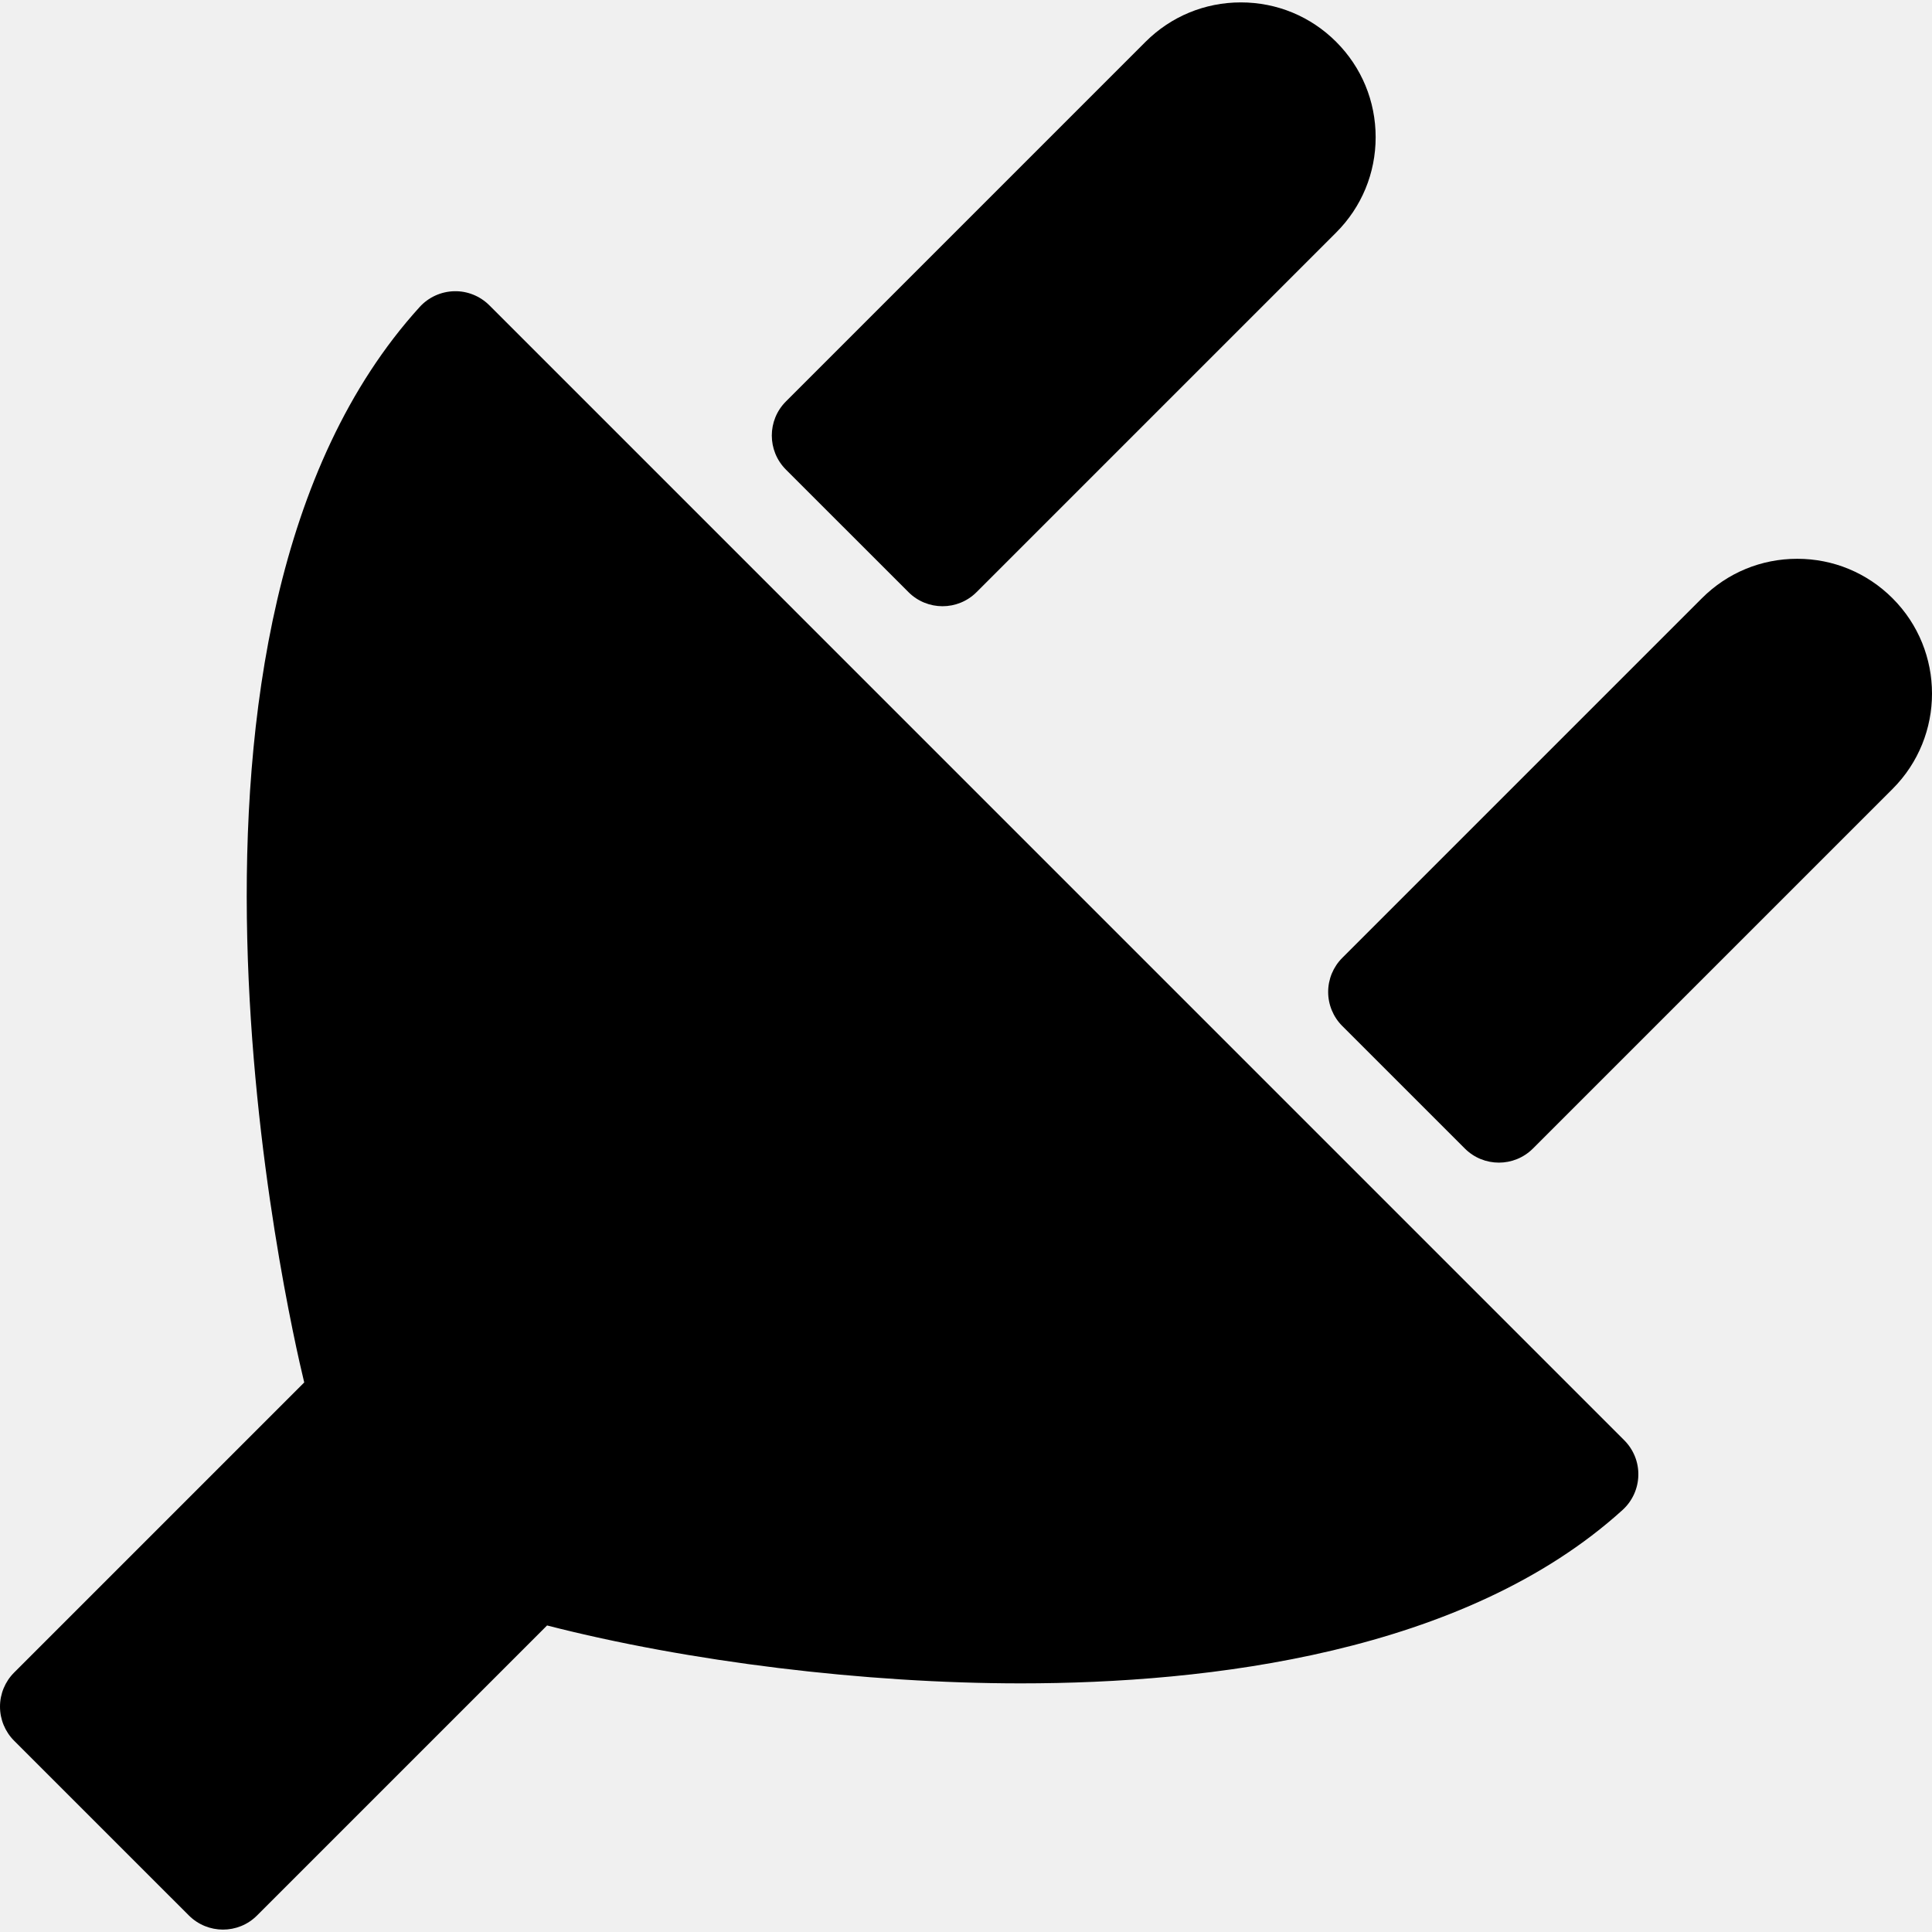
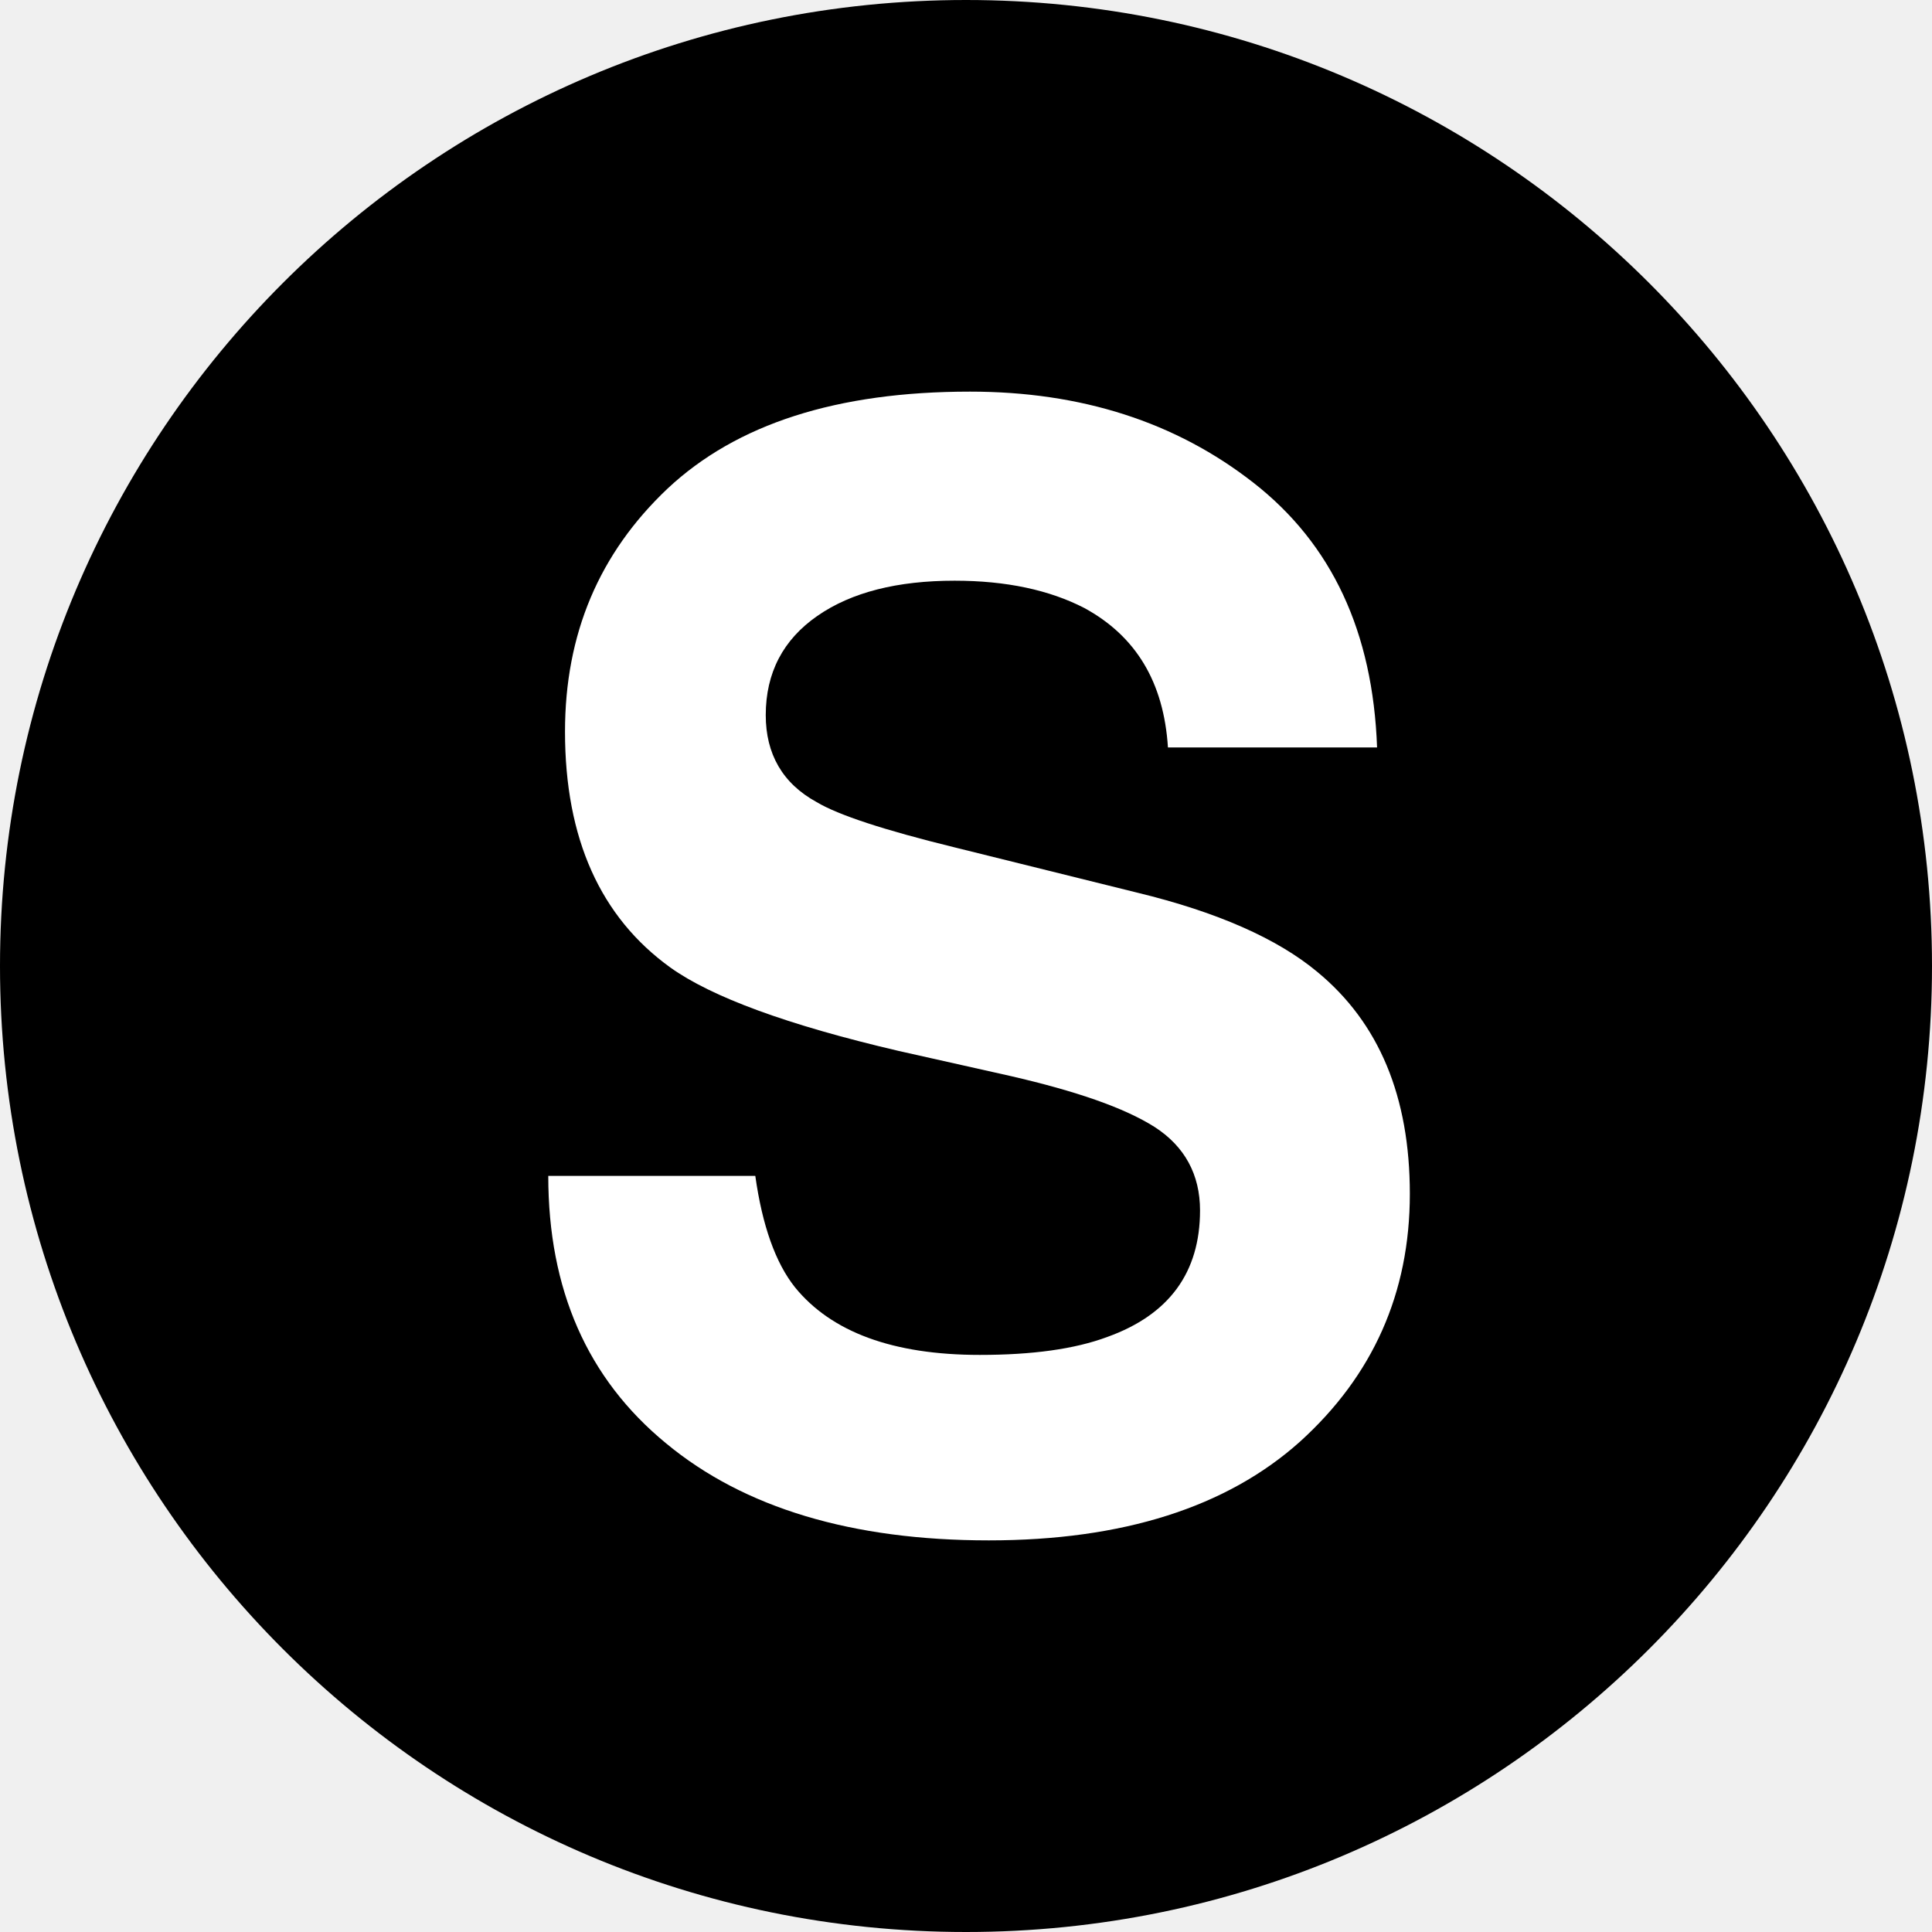
- <svg xmlns="http://www.w3.org/2000/svg" version="1.1" id="Capa_1" x="0px" y="0px" width="99.012px" height="99.012px" viewBox="0 0 99.012 99.012" style="enable-background:new 0 0 99.012 99.012;" xml:space="preserve">
-   <g>
-     <g>
-       <path d="M25.08,15.648c-0.478-0.478-1.135-0.742-1.805-0.723c-0.675,0.017-1.314,0.309-1.768,0.808    c-14.829,16.325-6.762,51.623-5.916,55.115L0.723,85.717C0.26,86.18,0,86.808,0,87.463c0,0.654,0.26,1.283,0.723,1.746    l8.958,8.957c0.482,0.48,1.114,0.723,1.746,0.723c0.631,0,1.264-0.24,1.745-0.723l14.865-14.864    c7.237,1.859,16.289,2.968,24.28,2.968c9.599,0,22.739-1.543,30.836-8.886c0.5-0.454,0.793-1.093,0.809-1.769    c0.018-0.676-0.245-1.328-0.723-1.805L25.08,15.648z" />
-       <path d="M46.557,30.345c0.482,0.482,1.114,0.723,1.746,0.723c0.632,0,1.264-0.241,1.746-0.724l18.428-18.428    c1.305-1.305,2.023-3.04,2.023-4.885c0-1.846-0.719-3.582-2.023-4.886c-1.305-1.305-3.039-2.022-4.885-2.022    c-1.845,0-3.581,0.718-4.887,2.022L40.277,20.574c-0.964,0.964-0.964,2.527,0,3.492L46.557,30.345z" />
-       <path d="M96.99,30.661c-1.305-1.305-3.039-2.024-4.885-2.024c-1.847,0-3.582,0.718-4.886,2.023L68.79,49.089    c-0.464,0.463-0.724,1.091-0.724,1.746s0.26,1.282,0.724,1.746l6.28,6.278c0.481,0.482,1.113,0.724,1.746,0.724    c0.631,0,1.264-0.241,1.746-0.724l18.43-18.429C99.686,37.735,99.686,33.353,96.99,30.661z" />
+ <svg xmlns="http://www.w3.org/2000/svg" width="74px" height="74px" viewBox="0 0 74 74" version="1.1">
+   <g id="Page-1" stroke="none" stroke-width="1" fill="none" fill-rule="evenodd">
+     <circle id="Oval" fill="#000000" fill-rule="nonzero" cx="37" cy="37" r="37" />
+     <g id="icon" transform="translate(21, 15)" fill="#FFFFFF" fill-rule="nonzero">
+       <path d="M7.93,30.04 C8.197,31.94 8.704,33.372 9.451,34.308 C10.84,36.015 13.189,36.896 16.527,36.896 C18.529,36.896 20.158,36.676 21.413,36.208 C23.789,35.354 24.964,33.73 24.964,31.362 C24.964,29.985 24.376,28.911 23.228,28.168 C22.053,27.424 20.211,26.791 17.701,26.213 L13.403,25.249 C9.158,24.258 6.248,23.184 4.672,22.055 C2.002,20.128 0.641,17.126 0.641,13.024 C0.641,9.279 1.949,6.195 4.566,3.717 C7.209,1.239 11.053,0 16.153,0 C20.398,0 24.029,1.156 27.019,3.497 C30.01,5.837 31.585,9.196 31.745,13.63 L23.735,13.63 C23.575,11.124 22.507,9.362 20.532,8.288 C19.197,7.599 17.541,7.242 15.566,7.242 C13.376,7.242 11.614,7.682 10.306,8.591 C8.998,9.499 8.33,10.766 8.33,12.39 C8.33,13.877 8.971,15.006 10.279,15.722 C11.107,16.218 12.869,16.796 15.566,17.457 L22.561,19.191 C25.631,19.935 27.927,20.954 29.449,22.22 C31.825,24.175 33,27.011 33,30.728 C33,34.528 31.585,37.695 28.782,40.228 C25.978,42.733 22,44 16.874,44 C11.641,44 7.502,42.761 4.512,40.283 C1.495,37.805 0,34.39 0,30.04 L7.93,30.04 Z" id="Shape" />
    </g>
  </g>
-   <g>
- </g>
-   <g>
- </g>
-   <g>
- </g>
-   <g>
- </g>
-   <g>
- </g>
-   <g>
- </g>
-   <g>
- </g>
-   <g>
- </g>
-   <g>
- </g>
-   <g>
- </g>
-   <g>
- </g>
-   <g>
- </g>
-   <g>
- </g>
-   <g>
- </g>
-   <g>
- </g>
</svg>
